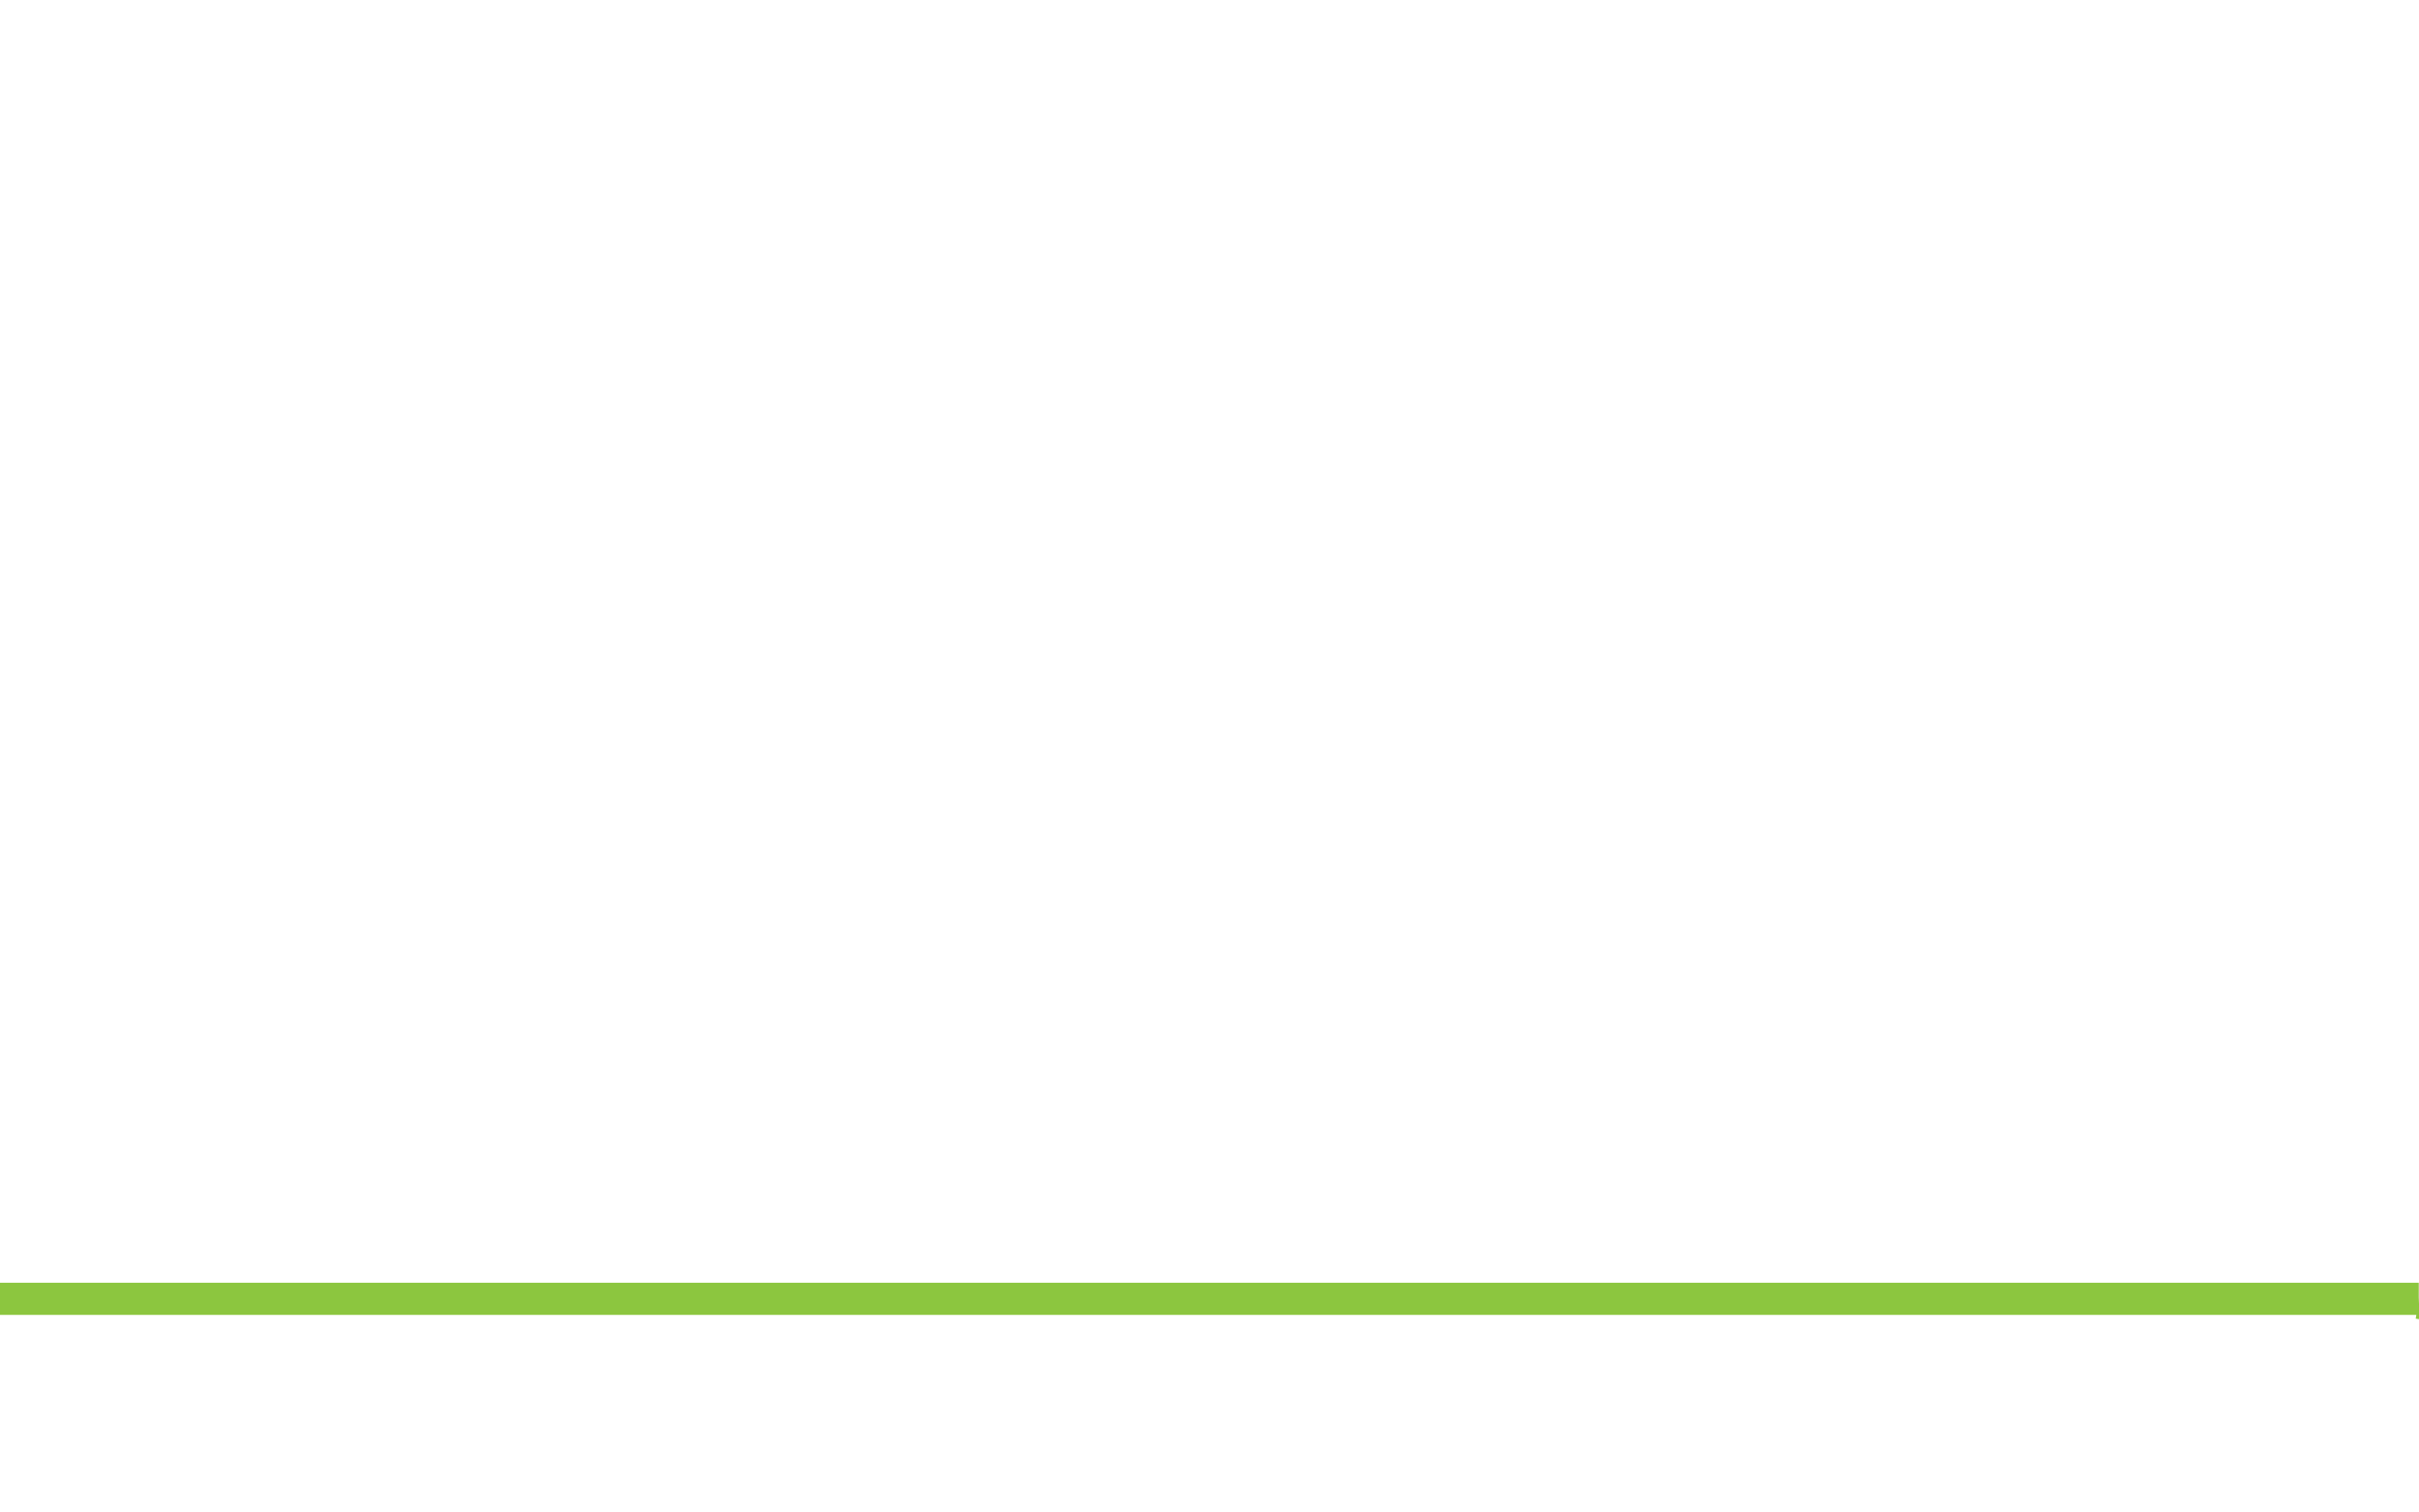
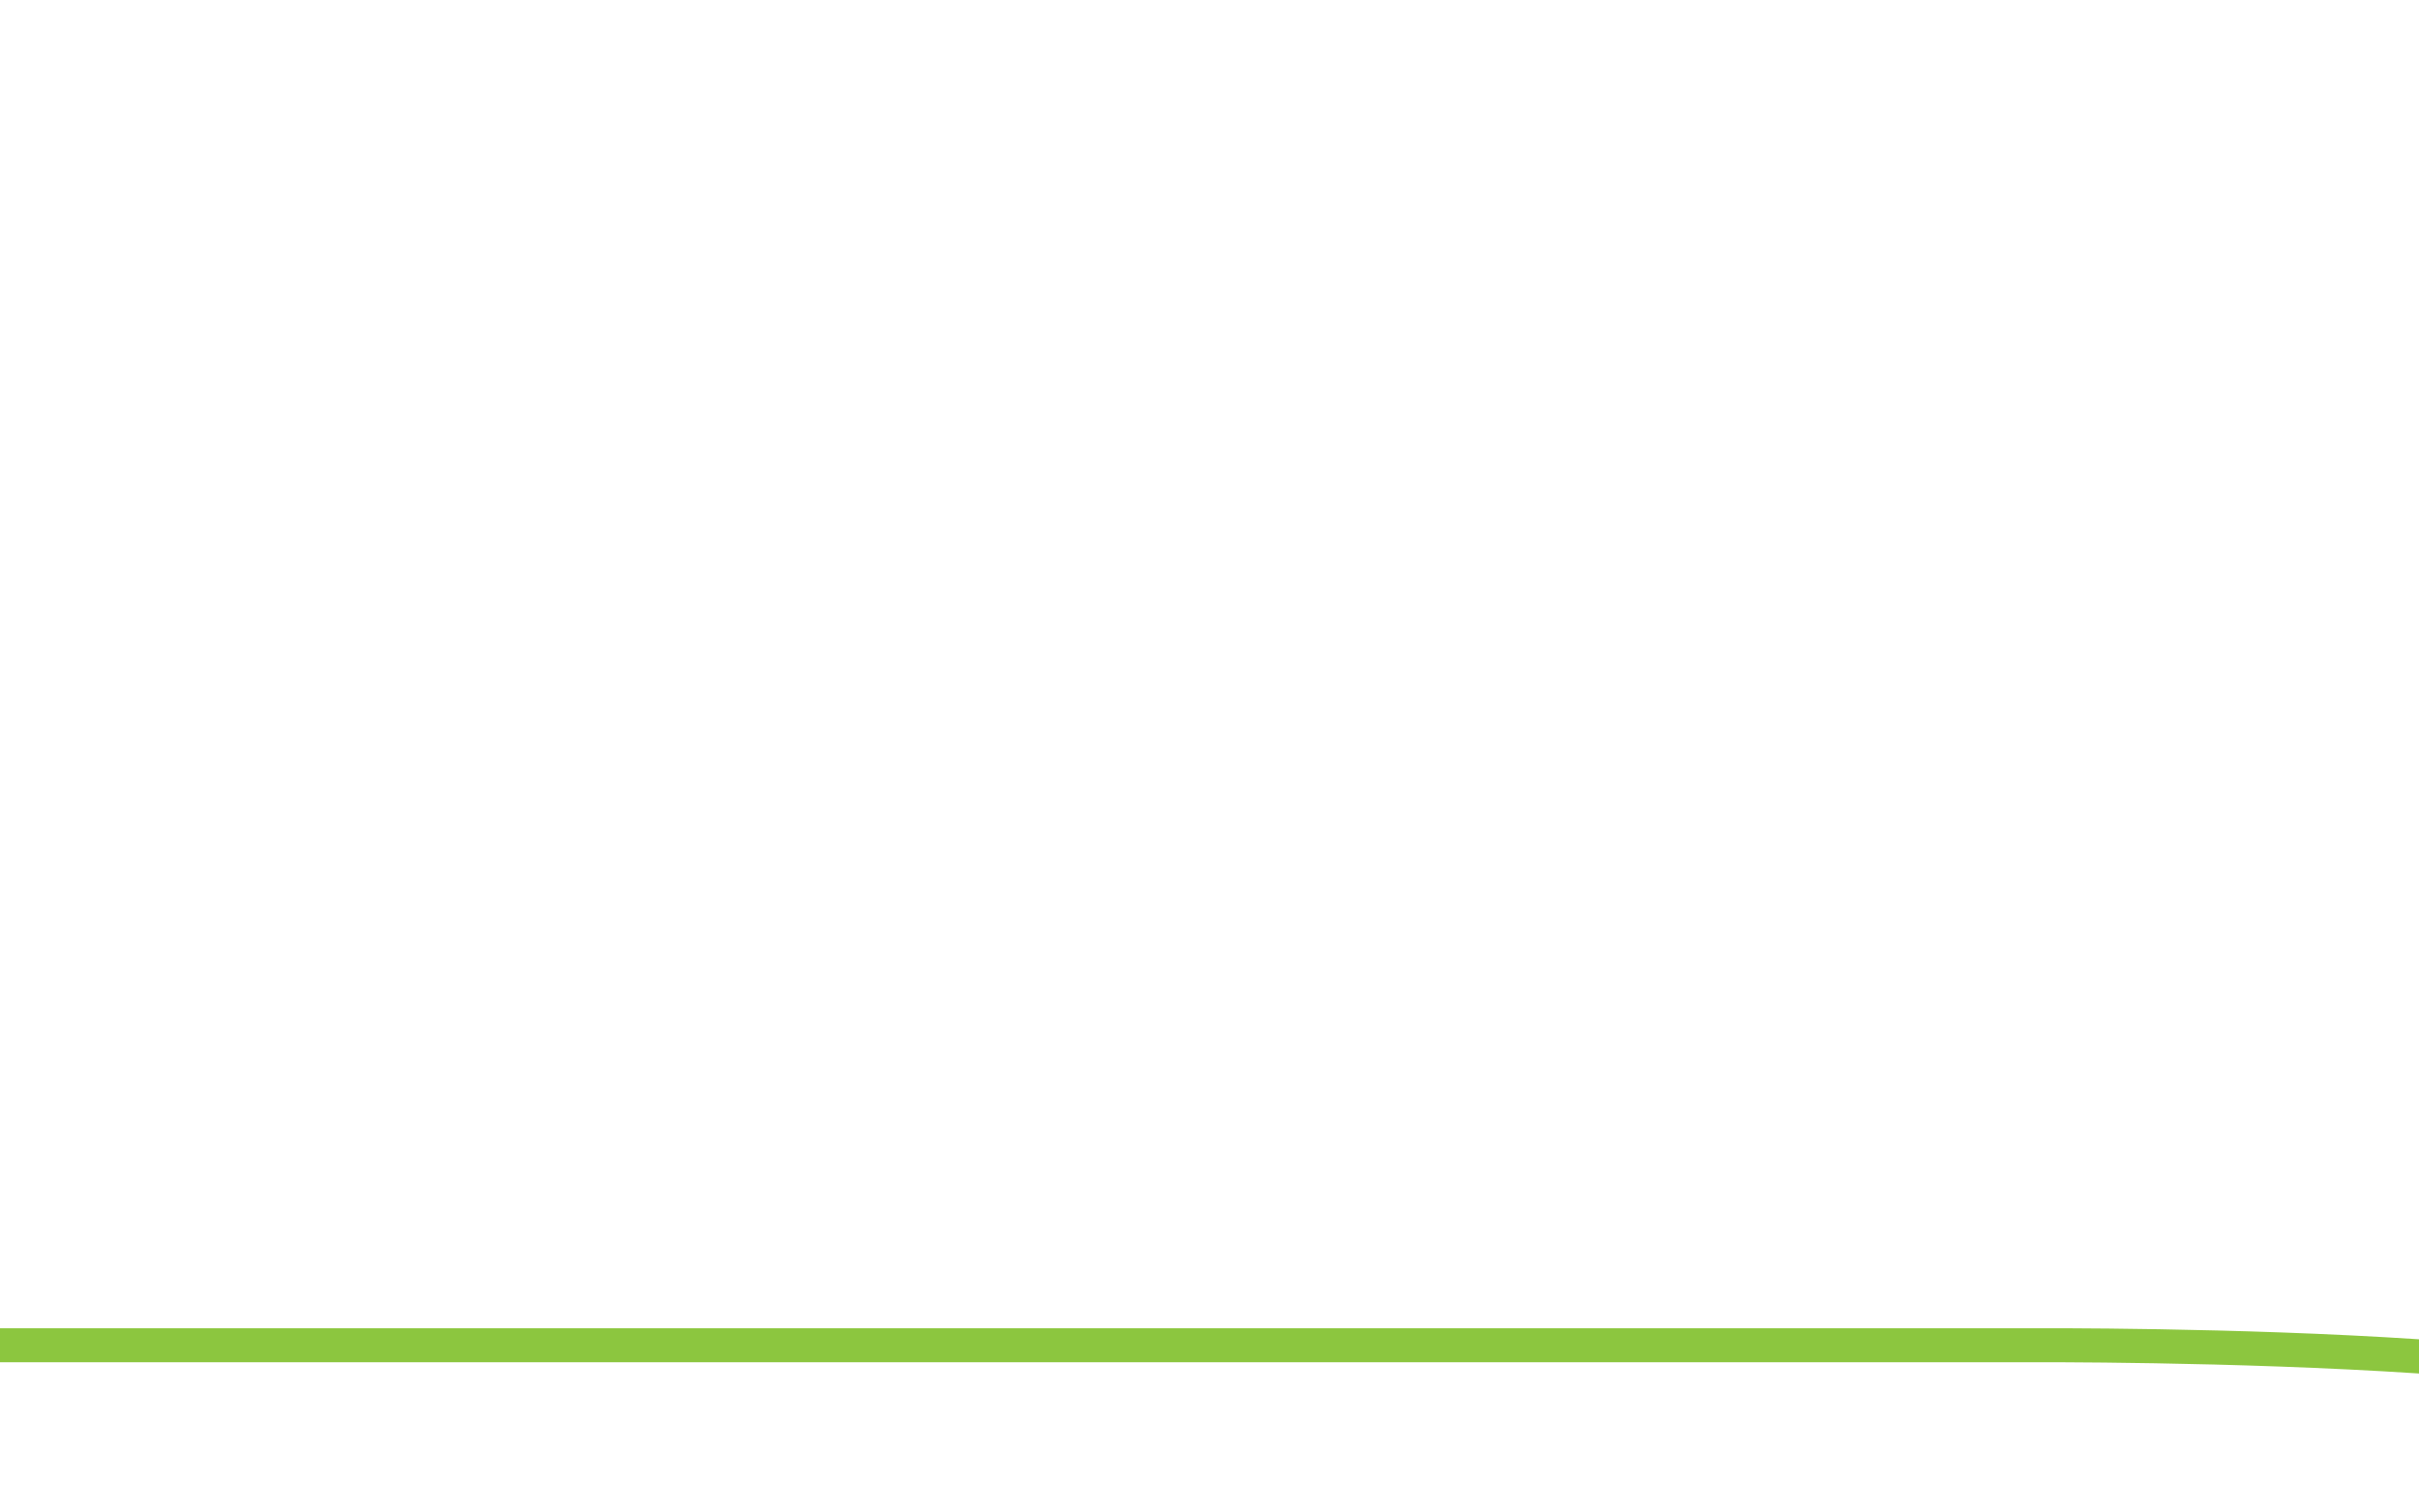
- <svg xmlns="http://www.w3.org/2000/svg" version="1.1" id="Calque_1" x="0px" y="0px" width="1280.128px" height="800px" viewBox="0 0 1280.128 800" enable-background="new 0 0 1280.128 800" xml:space="preserve">
-   <rect x="14.14" y="-898" fill="#AEDBDF" width="1279.988" height="800.002" />
-   <rect y="679" fill="#8CC63F" width="1280" height="17" />
-   <rect x="-1280" y="679" fill="#8CC63F" width="1280" height="17" />
-   <path fill="none" stroke="#8CC63F" stroke-width="21" stroke-miterlimit="10" d="M1280,687.628c0,0,304.778,47.206,689.761-76.257  s336.86-290.501,585.495-206.982c0,0-160.41,127.094,112.287,98.044c272.697-29.05,336.86-137.988,417.065-54.469  c0,0-64.164,80.178,48.123,90.927c112.287,10.748,401.024-43.43,521.331-10.894c0,0,328.84,87.005,457.167,65.217  s216.553-79.888,56.144-108.938c-160.41-29.05-20.051,136.172,168.43,0c0,0,275.919-269.384,428.308-280.277  s309.929,39.898,426.226,179.702s393.819,280.94,602.352,213.761s259.743-242.581,632.695-220.966c0,0,198.561,20.631-5.961,73.284  c-204.522,52.653-16.397,165.134,98.343,84.014c0,0,168.2-144.752,172.325-70.49c4.989,89.83,181.572-126.557,277.54-178.304  c46.491-25.069,257.155-113.213,441.626-16.984s376.929,59.44,497.236,21.312s-7.701-108.88-119.988-27.177  c-112.287,81.703,181.836,213.89,317.485,193.124c165.808-25.382,380.988-32.218,701.807-97.581  c320.819-65.363,574.957,71.132,603.028,143.757c28.072,72.625,74.845,156.208-69.524,107.186  c-144.368-49.022,235.681-117.035,376.039-73.46c140.358,43.575,549.917,175.823,626.165,162.315" />
-   <line fill="#8CC63F" stroke="#8CC63F" stroke-width="20" stroke-miterlimit="10" x1="11573" y1="698" x2="10293" y2="698" />
+ <svg xmlns="http://www.w3.org/2000/svg" version="1.1" id="Calque_1" x="0px" y="0px" width="1280px" height="800px" viewBox="0 0 1280 800" enable-background="new 0 0 1280 800" xml:space="preserve">
+   <path fill="#8CC63F" d="M1280,708.85v18.101c-98.78-6.51-205.08-5.95-206.64-5.95H0v-18h1073.29  C1079.61,703,1182.63,702.45,1280,708.85z" />
</svg>
